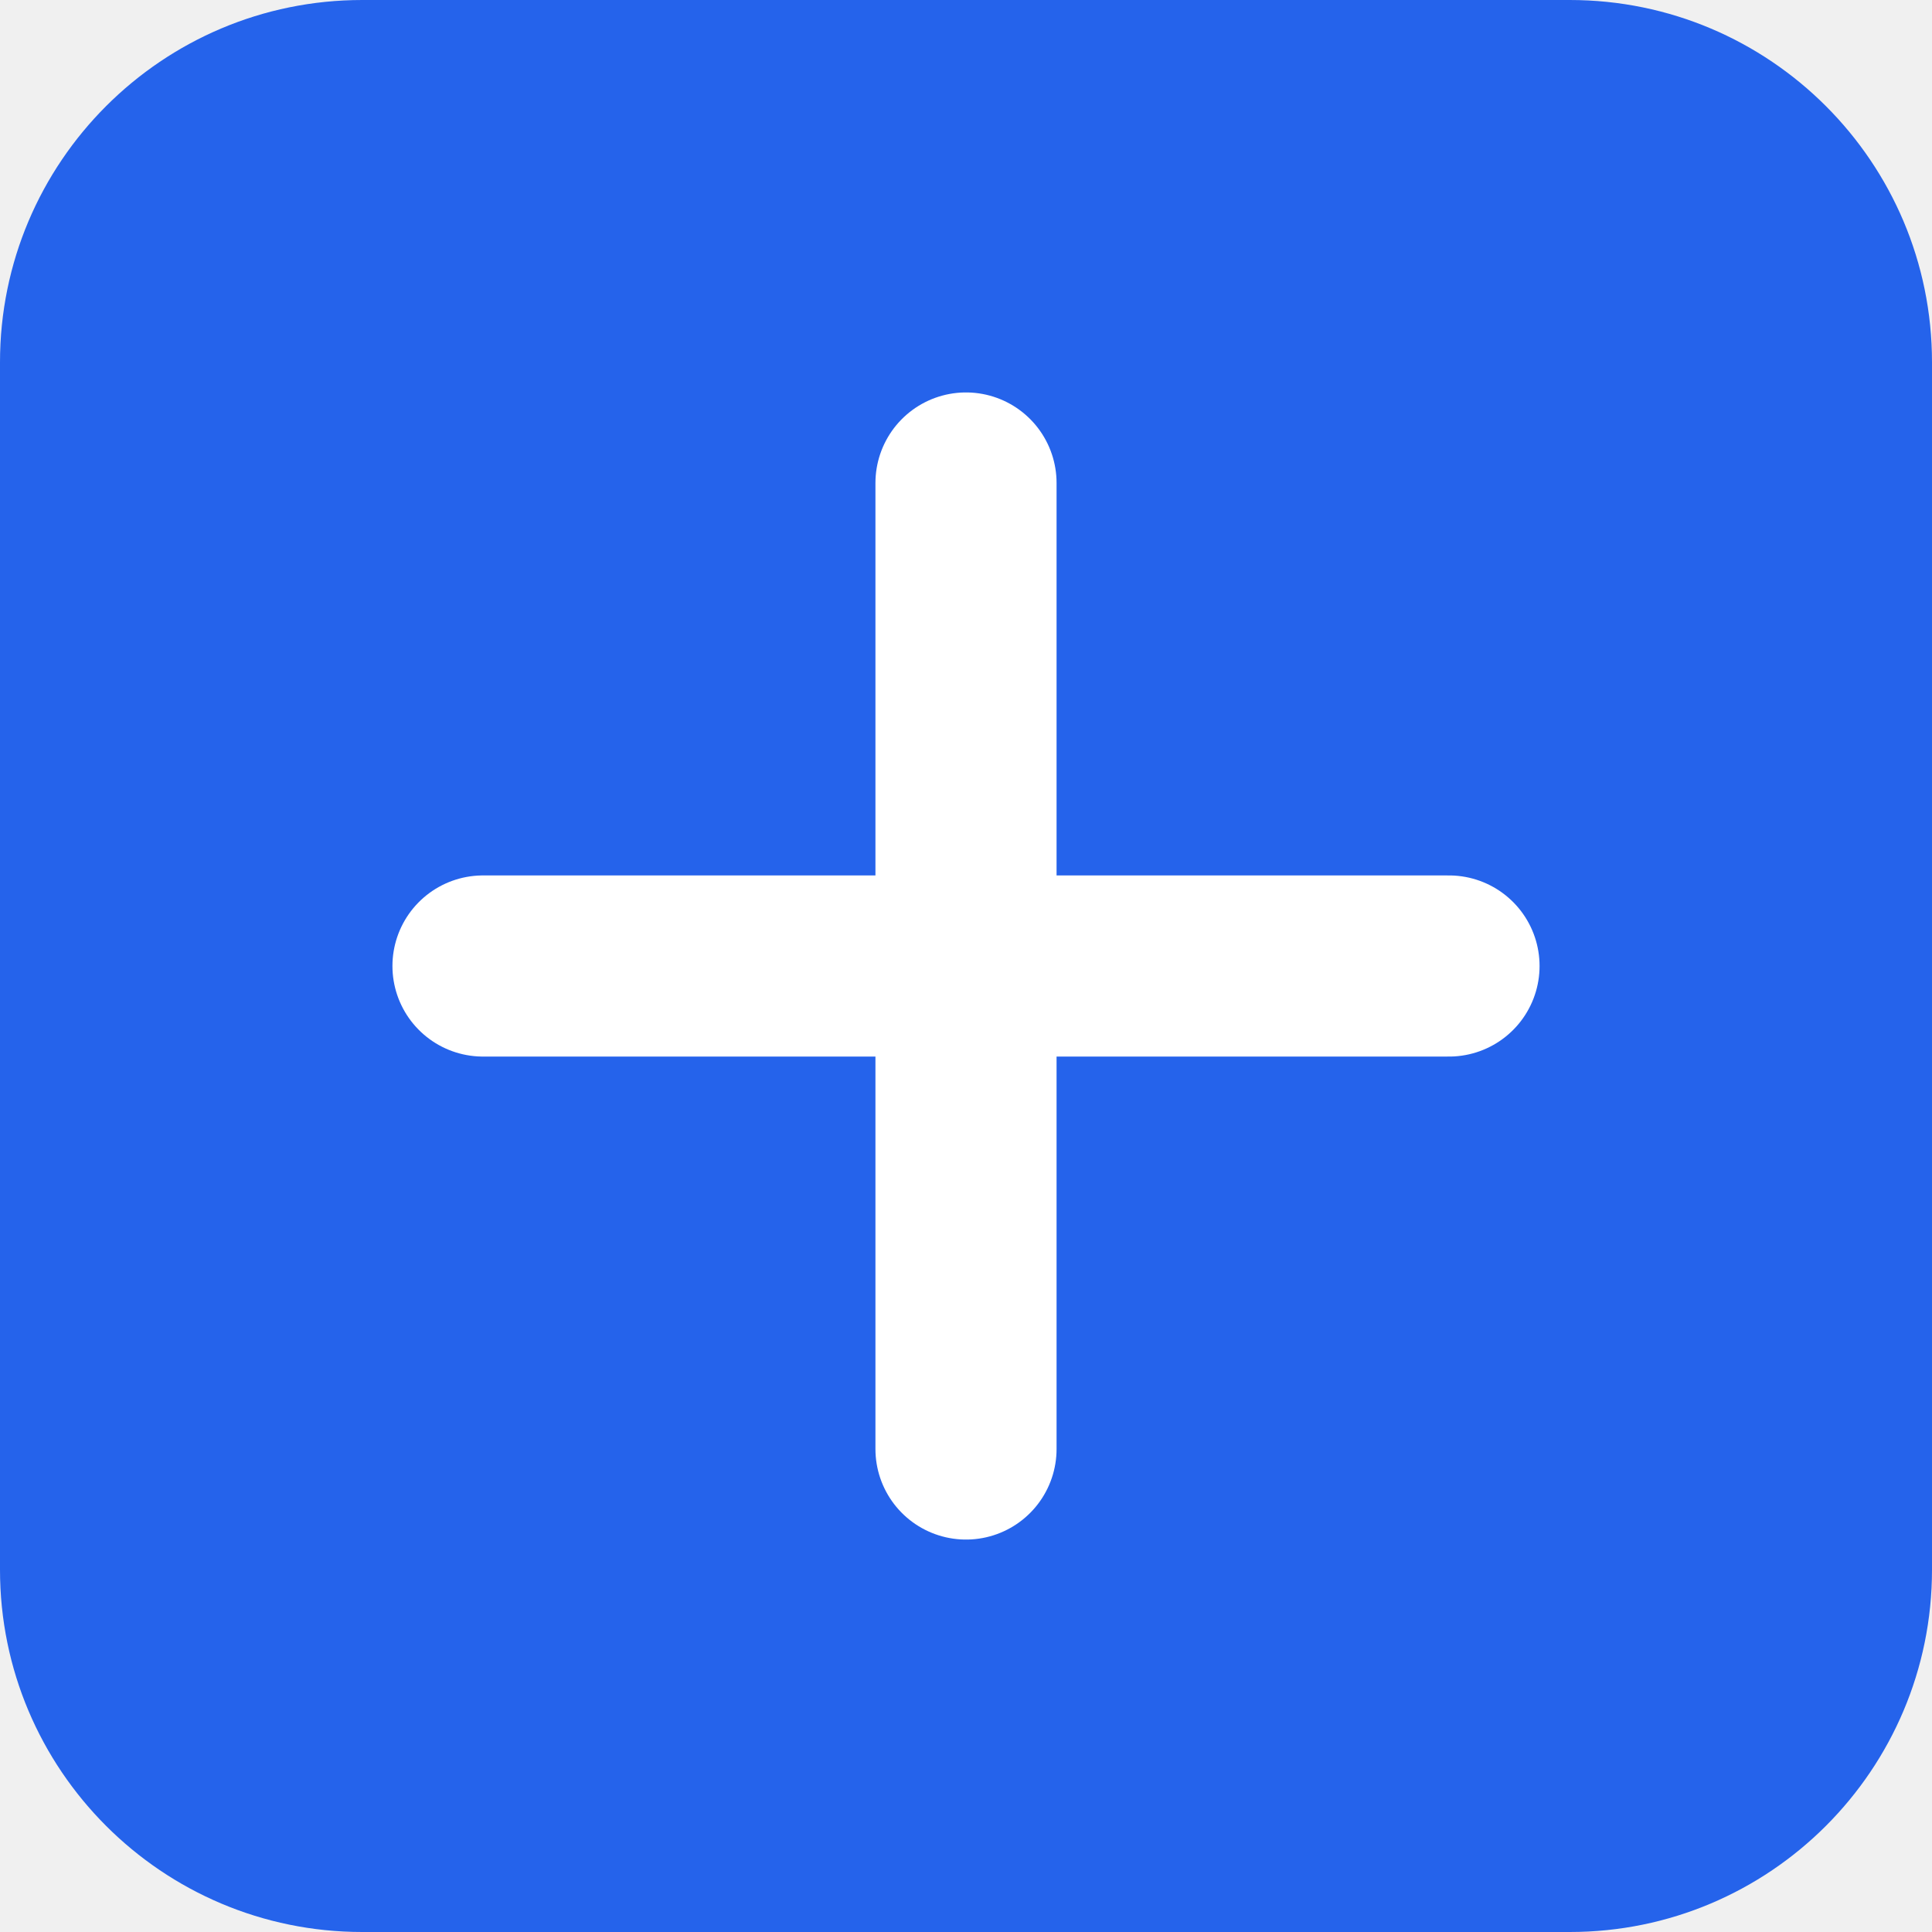
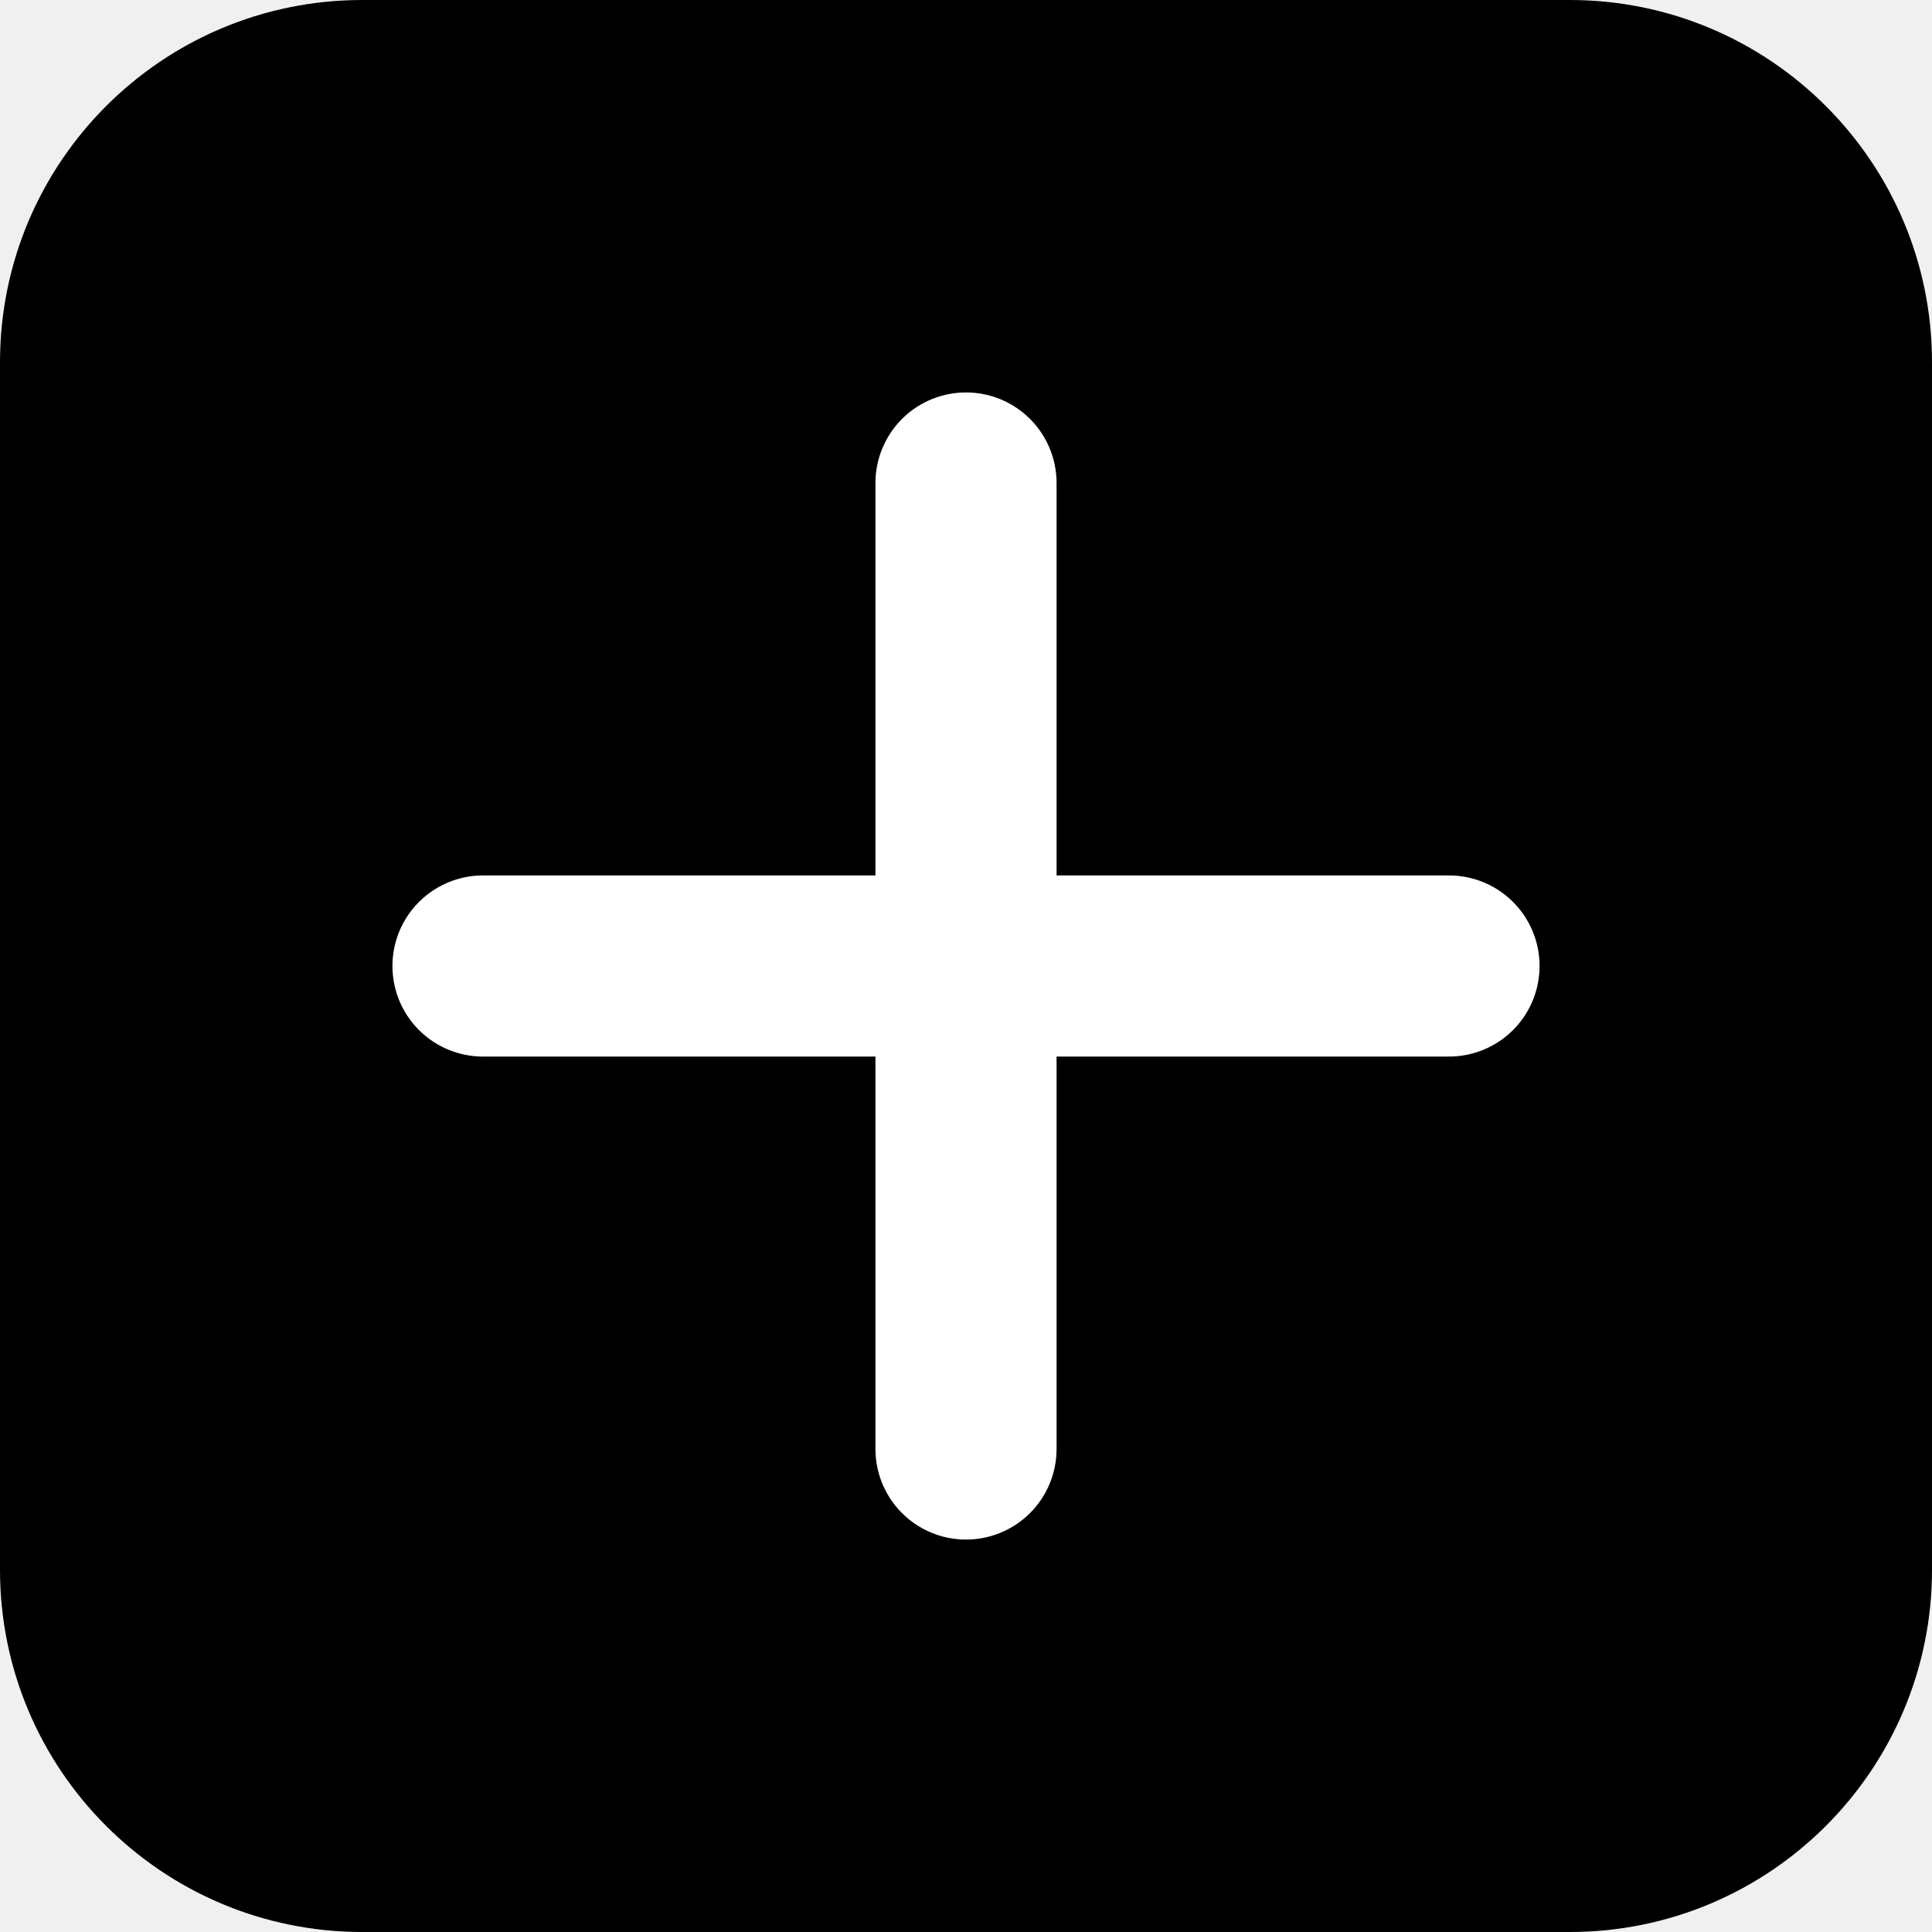
<svg xmlns="http://www.w3.org/2000/svg" viewBox="0 0 64 64">
-   <rect width="64" height="64" rx="12" ry="12" fill="#2563eb" />
+   <rect width="64" height="64" rx="12" ry="12" fill="oklch(24.5% 0.02 45)" />
  <path d="M32 16v32M16 32h32" stroke="#fff" stroke-width="6" stroke-linecap="round" />
</svg>
